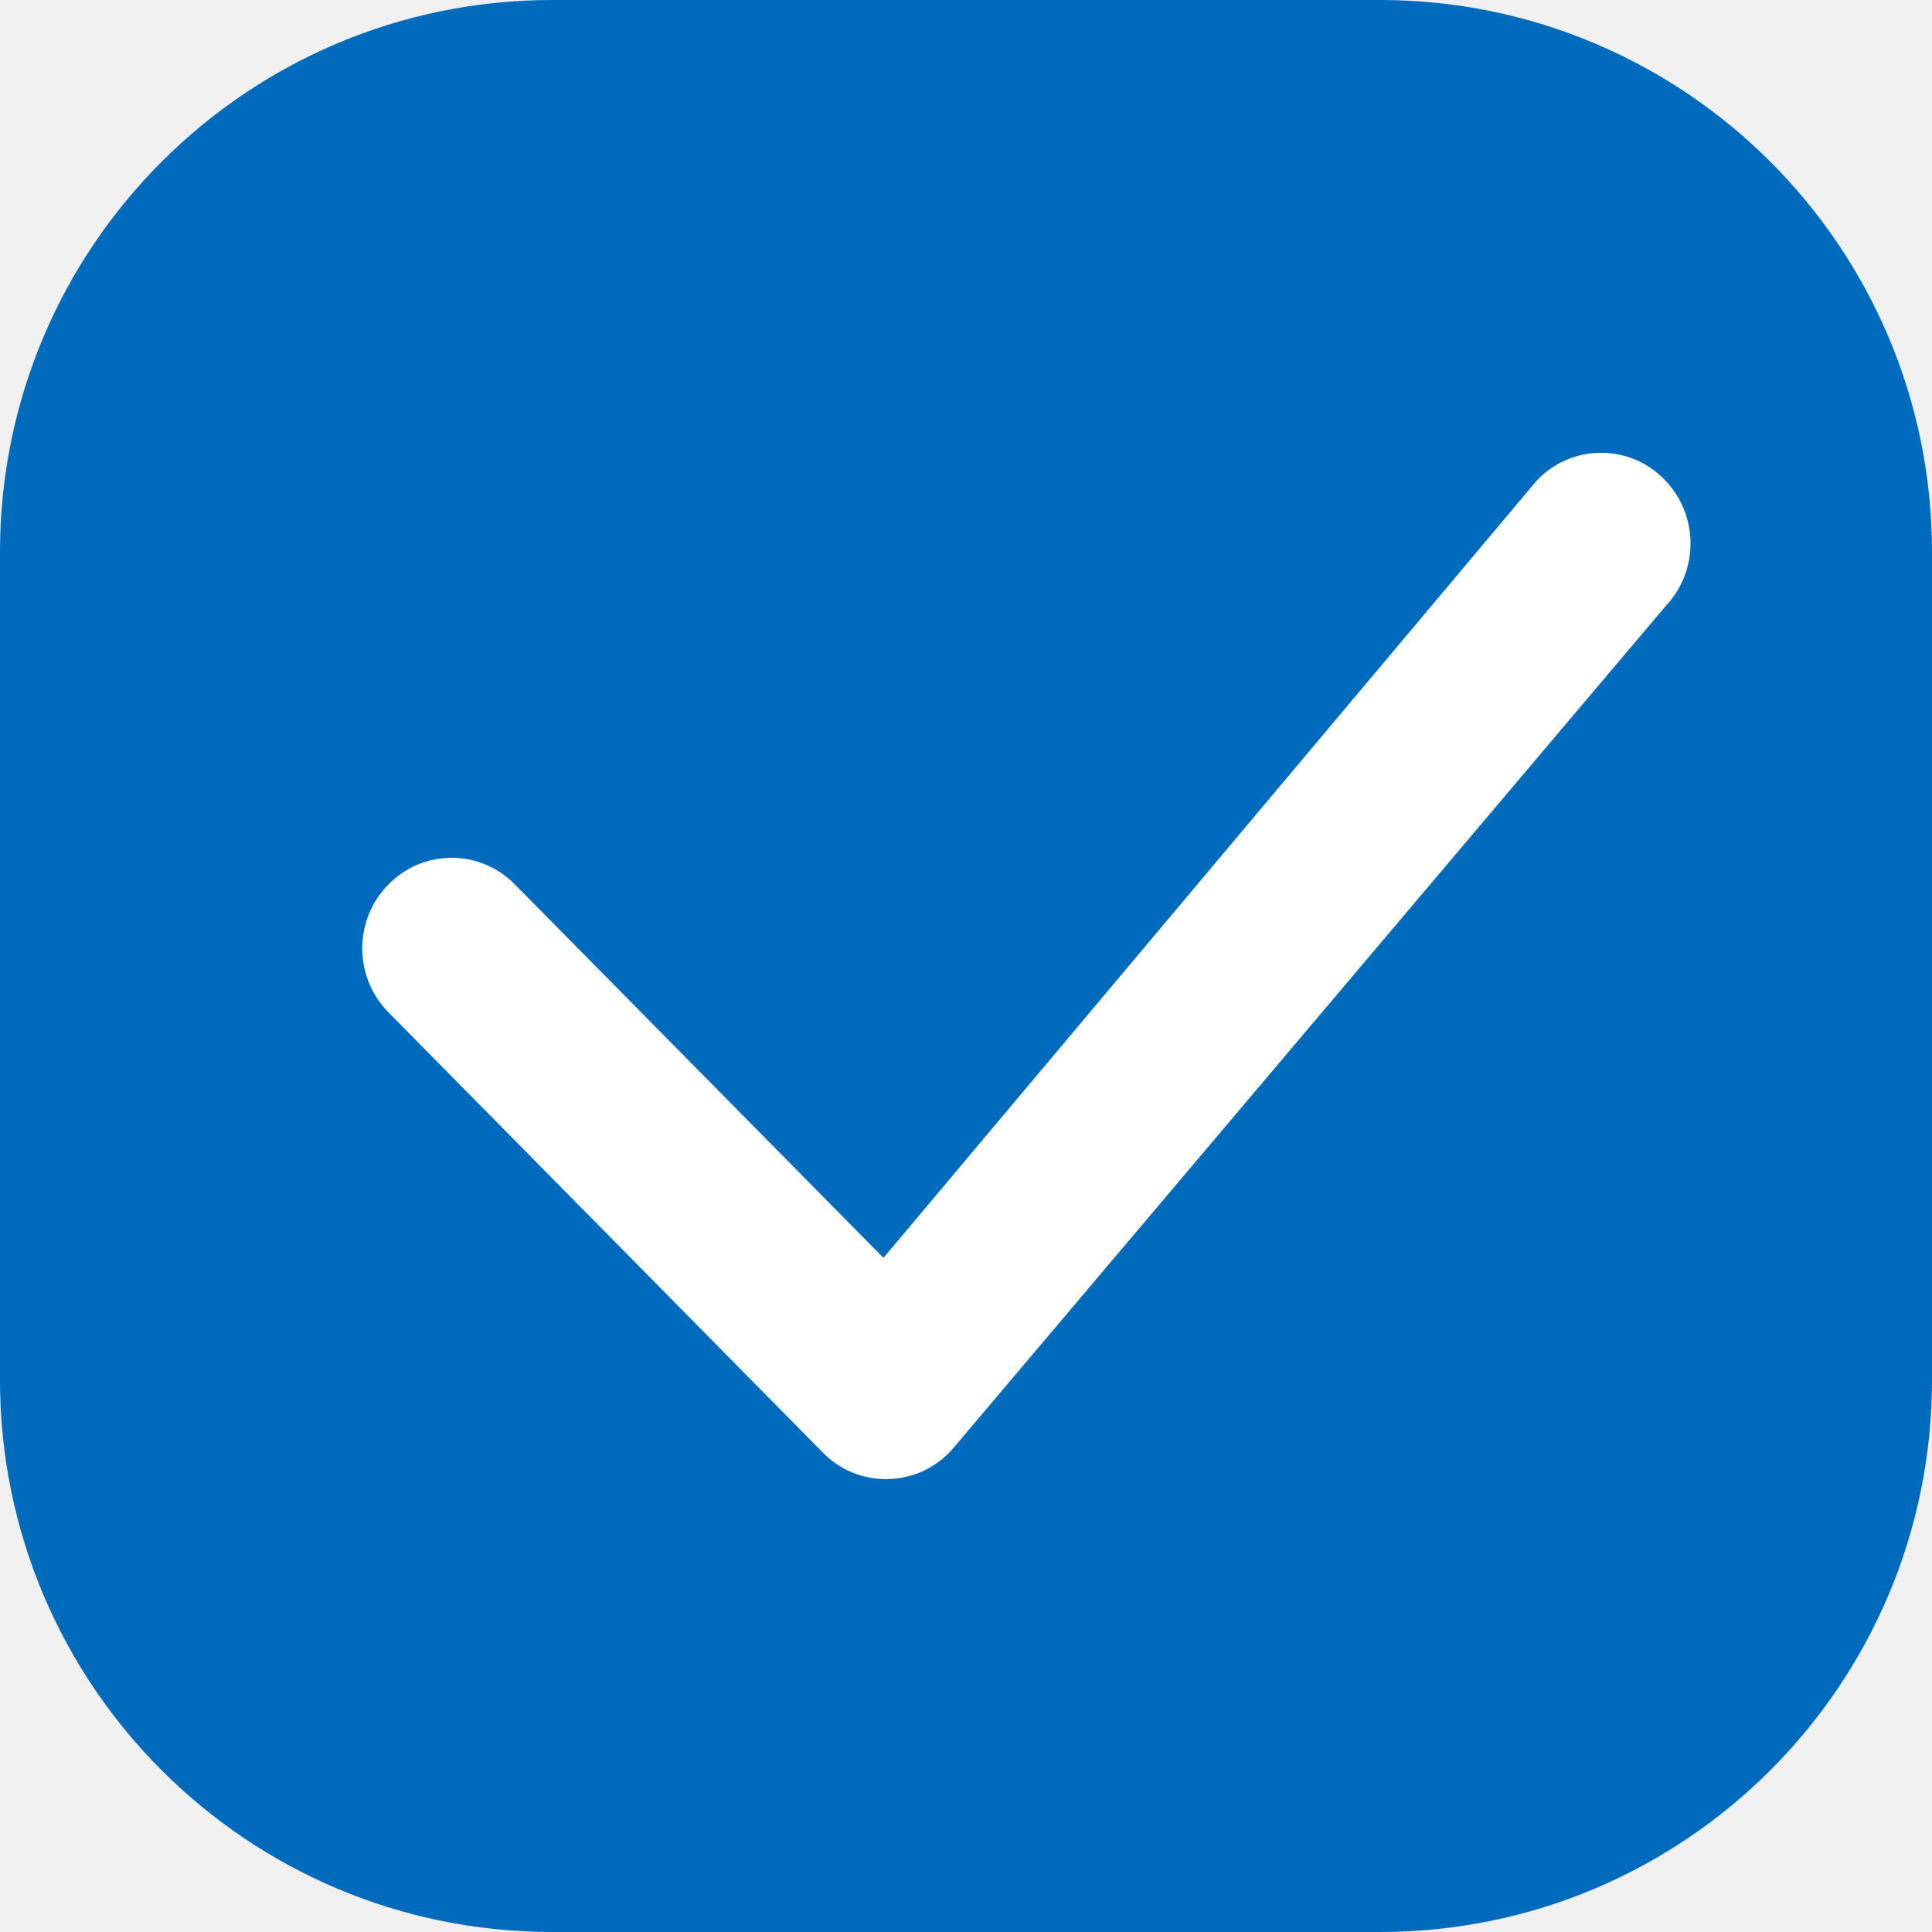
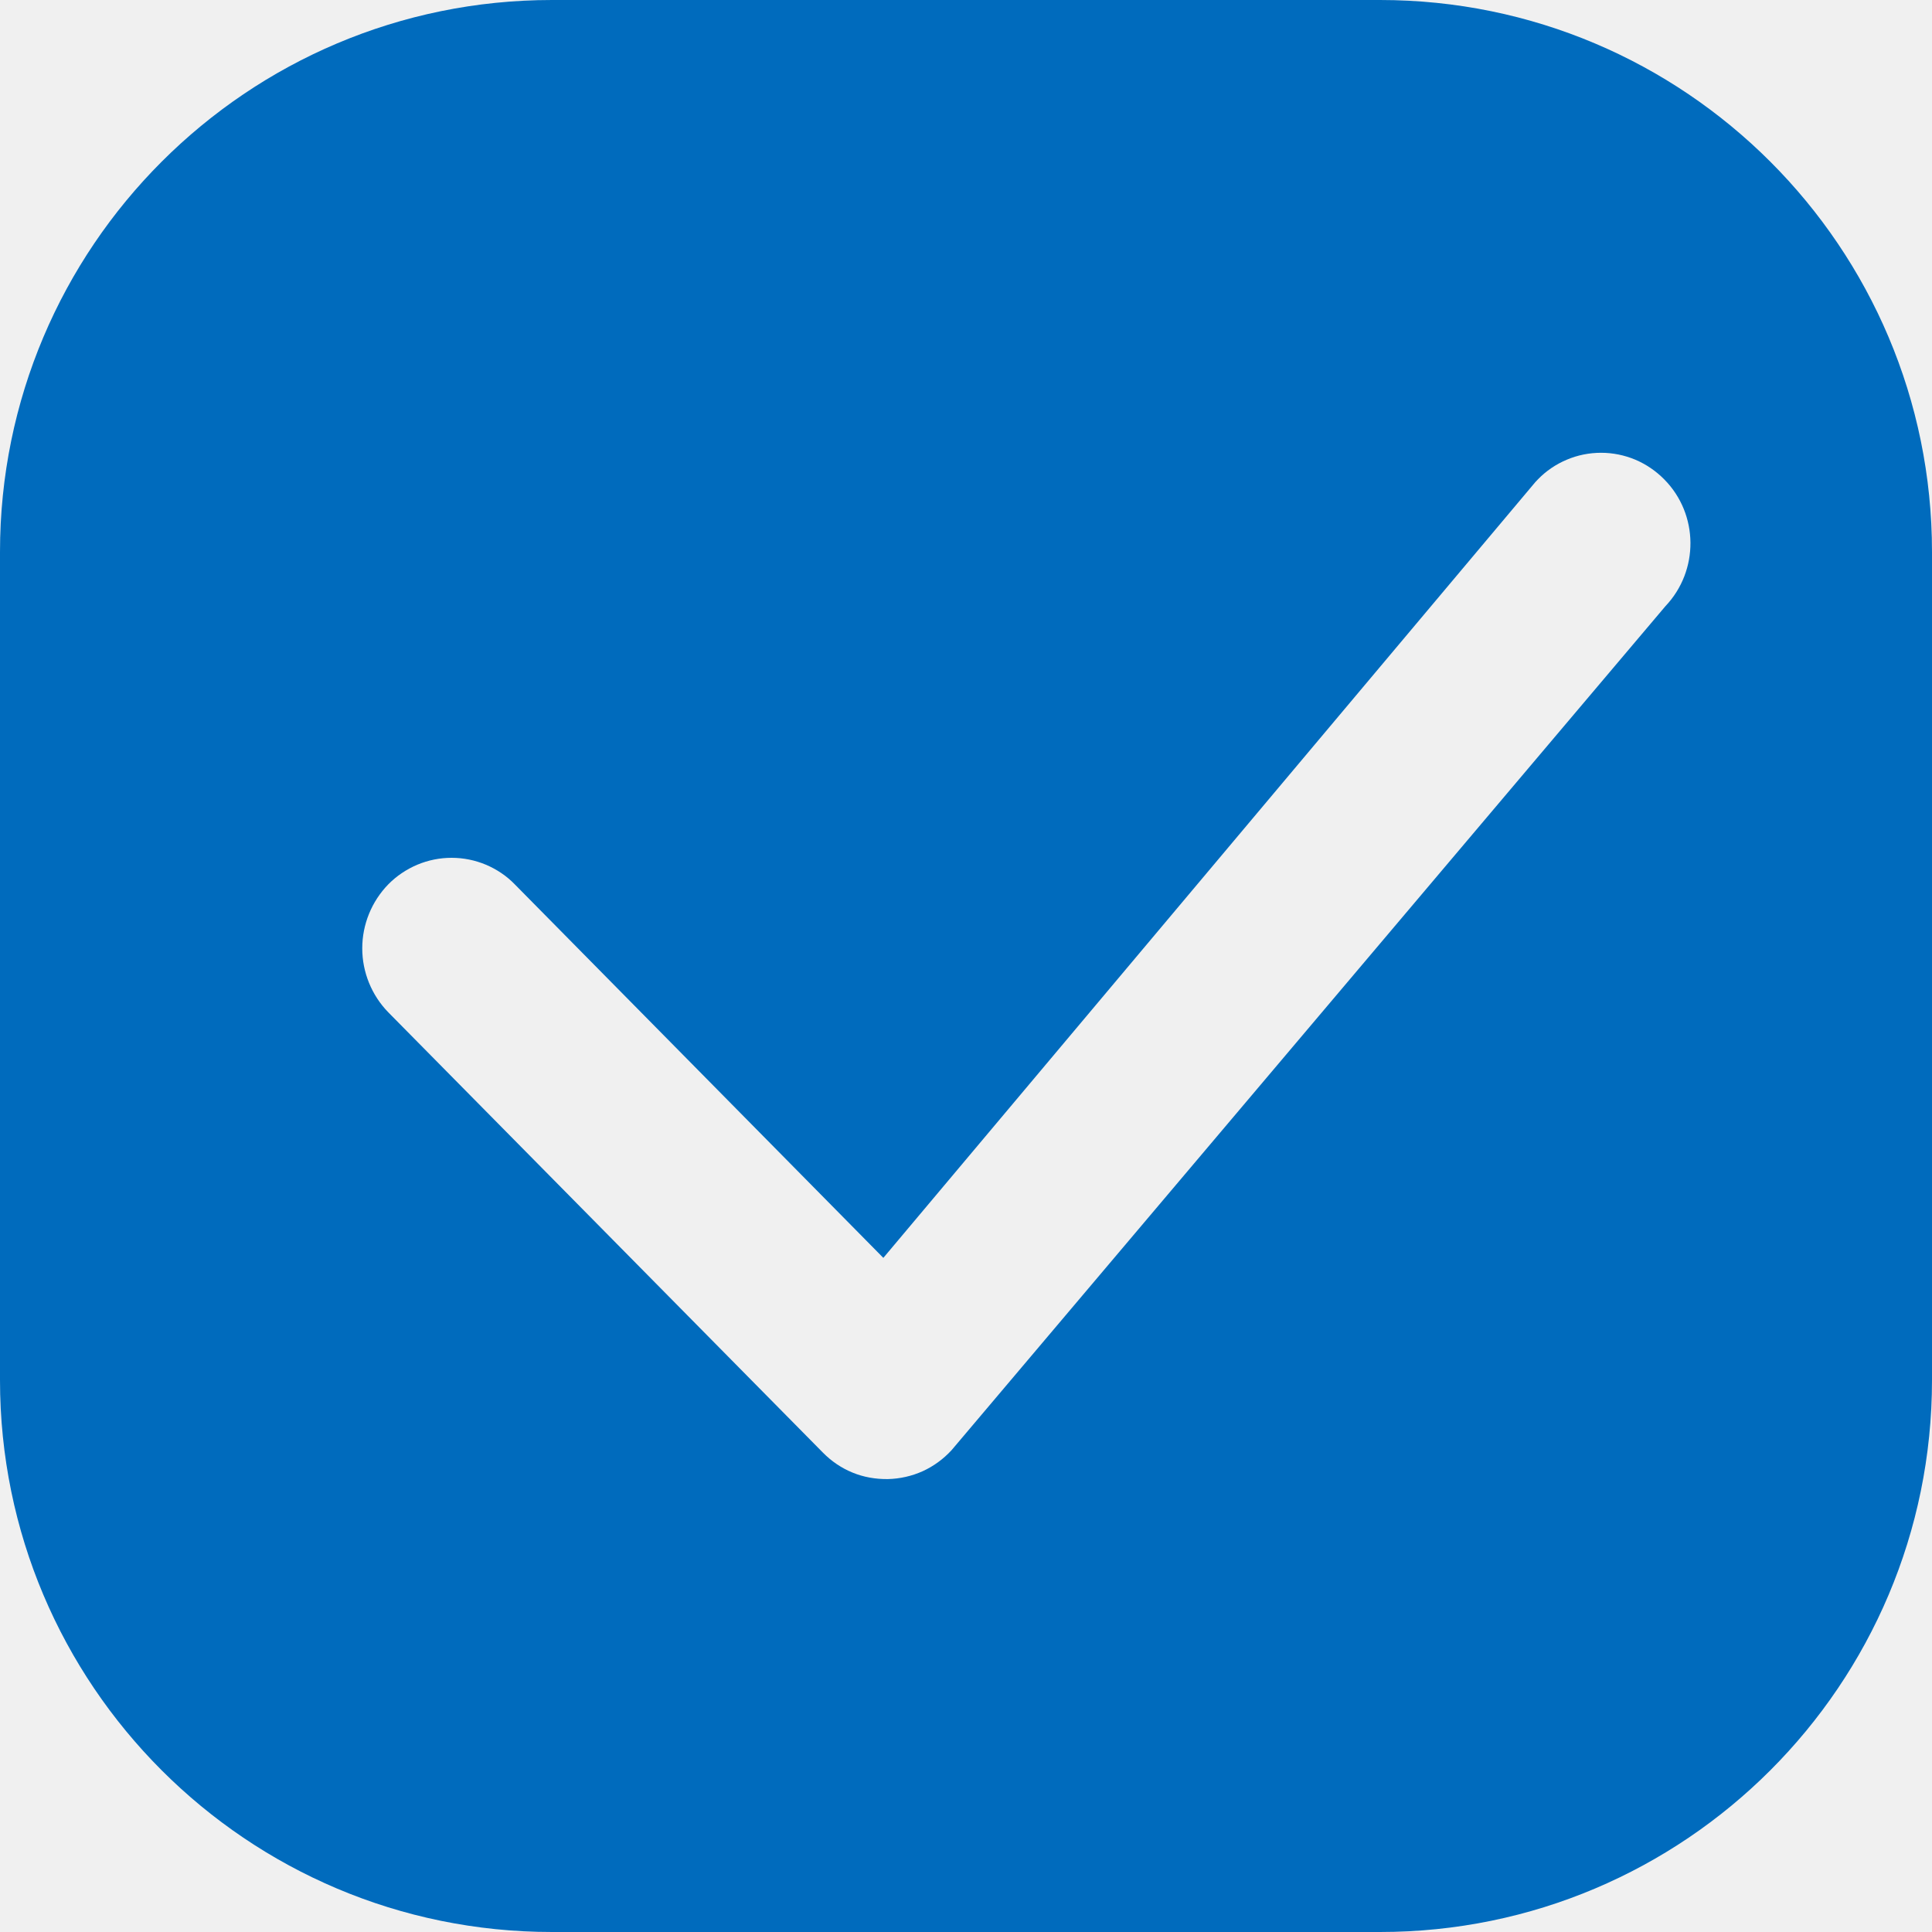
<svg xmlns="http://www.w3.org/2000/svg" width="14" height="14" viewBox="0 0 14 14" fill="none">
-   <rect x="0.5" y="0.5" width="13" height="13" rx="3.5" fill="#006BBD" stroke="#006BBD" />
-   <path d="M11.144 3.474C11.204 3.413 11.275 3.364 11.354 3.331C11.432 3.298 11.517 3.281 11.602 3.281C11.687 3.281 11.772 3.298 11.851 3.331C11.929 3.364 12 3.413 12.06 3.474C12.31 3.727 12.314 4.135 12.069 4.393L6.895 10.509C6.836 10.573 6.765 10.625 6.686 10.661C6.606 10.697 6.52 10.716 6.433 10.718C6.346 10.72 6.259 10.704 6.178 10.671C6.097 10.638 6.024 10.588 5.963 10.526L2.815 7.336C2.693 7.212 2.625 7.046 2.625 6.872C2.625 6.699 2.693 6.532 2.815 6.409C2.875 6.348 2.946 6.299 3.025 6.266C3.103 6.233 3.188 6.216 3.273 6.216C3.358 6.216 3.443 6.233 3.521 6.266C3.6 6.299 3.671 6.348 3.731 6.409L6.402 9.115L11.127 3.493L11.144 3.474Z" fill="white" />
+   <path d="M10 0C12.209 0 14 1.791 14 4V10C14 12.209 12.209 14 10 14H4C1.791 14 0 12.209 0 10V4C0 1.791 1.791 0 4 0H10ZM11.602 3.281C11.516 3.281 11.432 3.298 11.354 3.331C11.275 3.364 11.203 3.413 11.144 3.474L11.126 3.493L6.401 9.115L3.73 6.408C3.671 6.347 3.599 6.299 3.521 6.266C3.442 6.233 3.358 6.216 3.272 6.216C3.187 6.216 3.103 6.233 3.024 6.266C2.946 6.299 2.874 6.347 2.814 6.408C2.693 6.532 2.625 6.699 2.625 6.872C2.625 7.045 2.693 7.212 2.814 7.336L5.963 10.526C6.024 10.588 6.097 10.638 6.178 10.671C6.258 10.704 6.345 10.719 6.433 10.718C6.52 10.716 6.606 10.697 6.686 10.661C6.765 10.625 6.836 10.573 6.895 10.509L12.068 4.393C12.313 4.135 12.31 3.727 12.06 3.474C12 3.413 11.928 3.364 11.85 3.331C11.771 3.298 11.687 3.281 11.602 3.281Z" fill="#006BBD" />
</svg>
